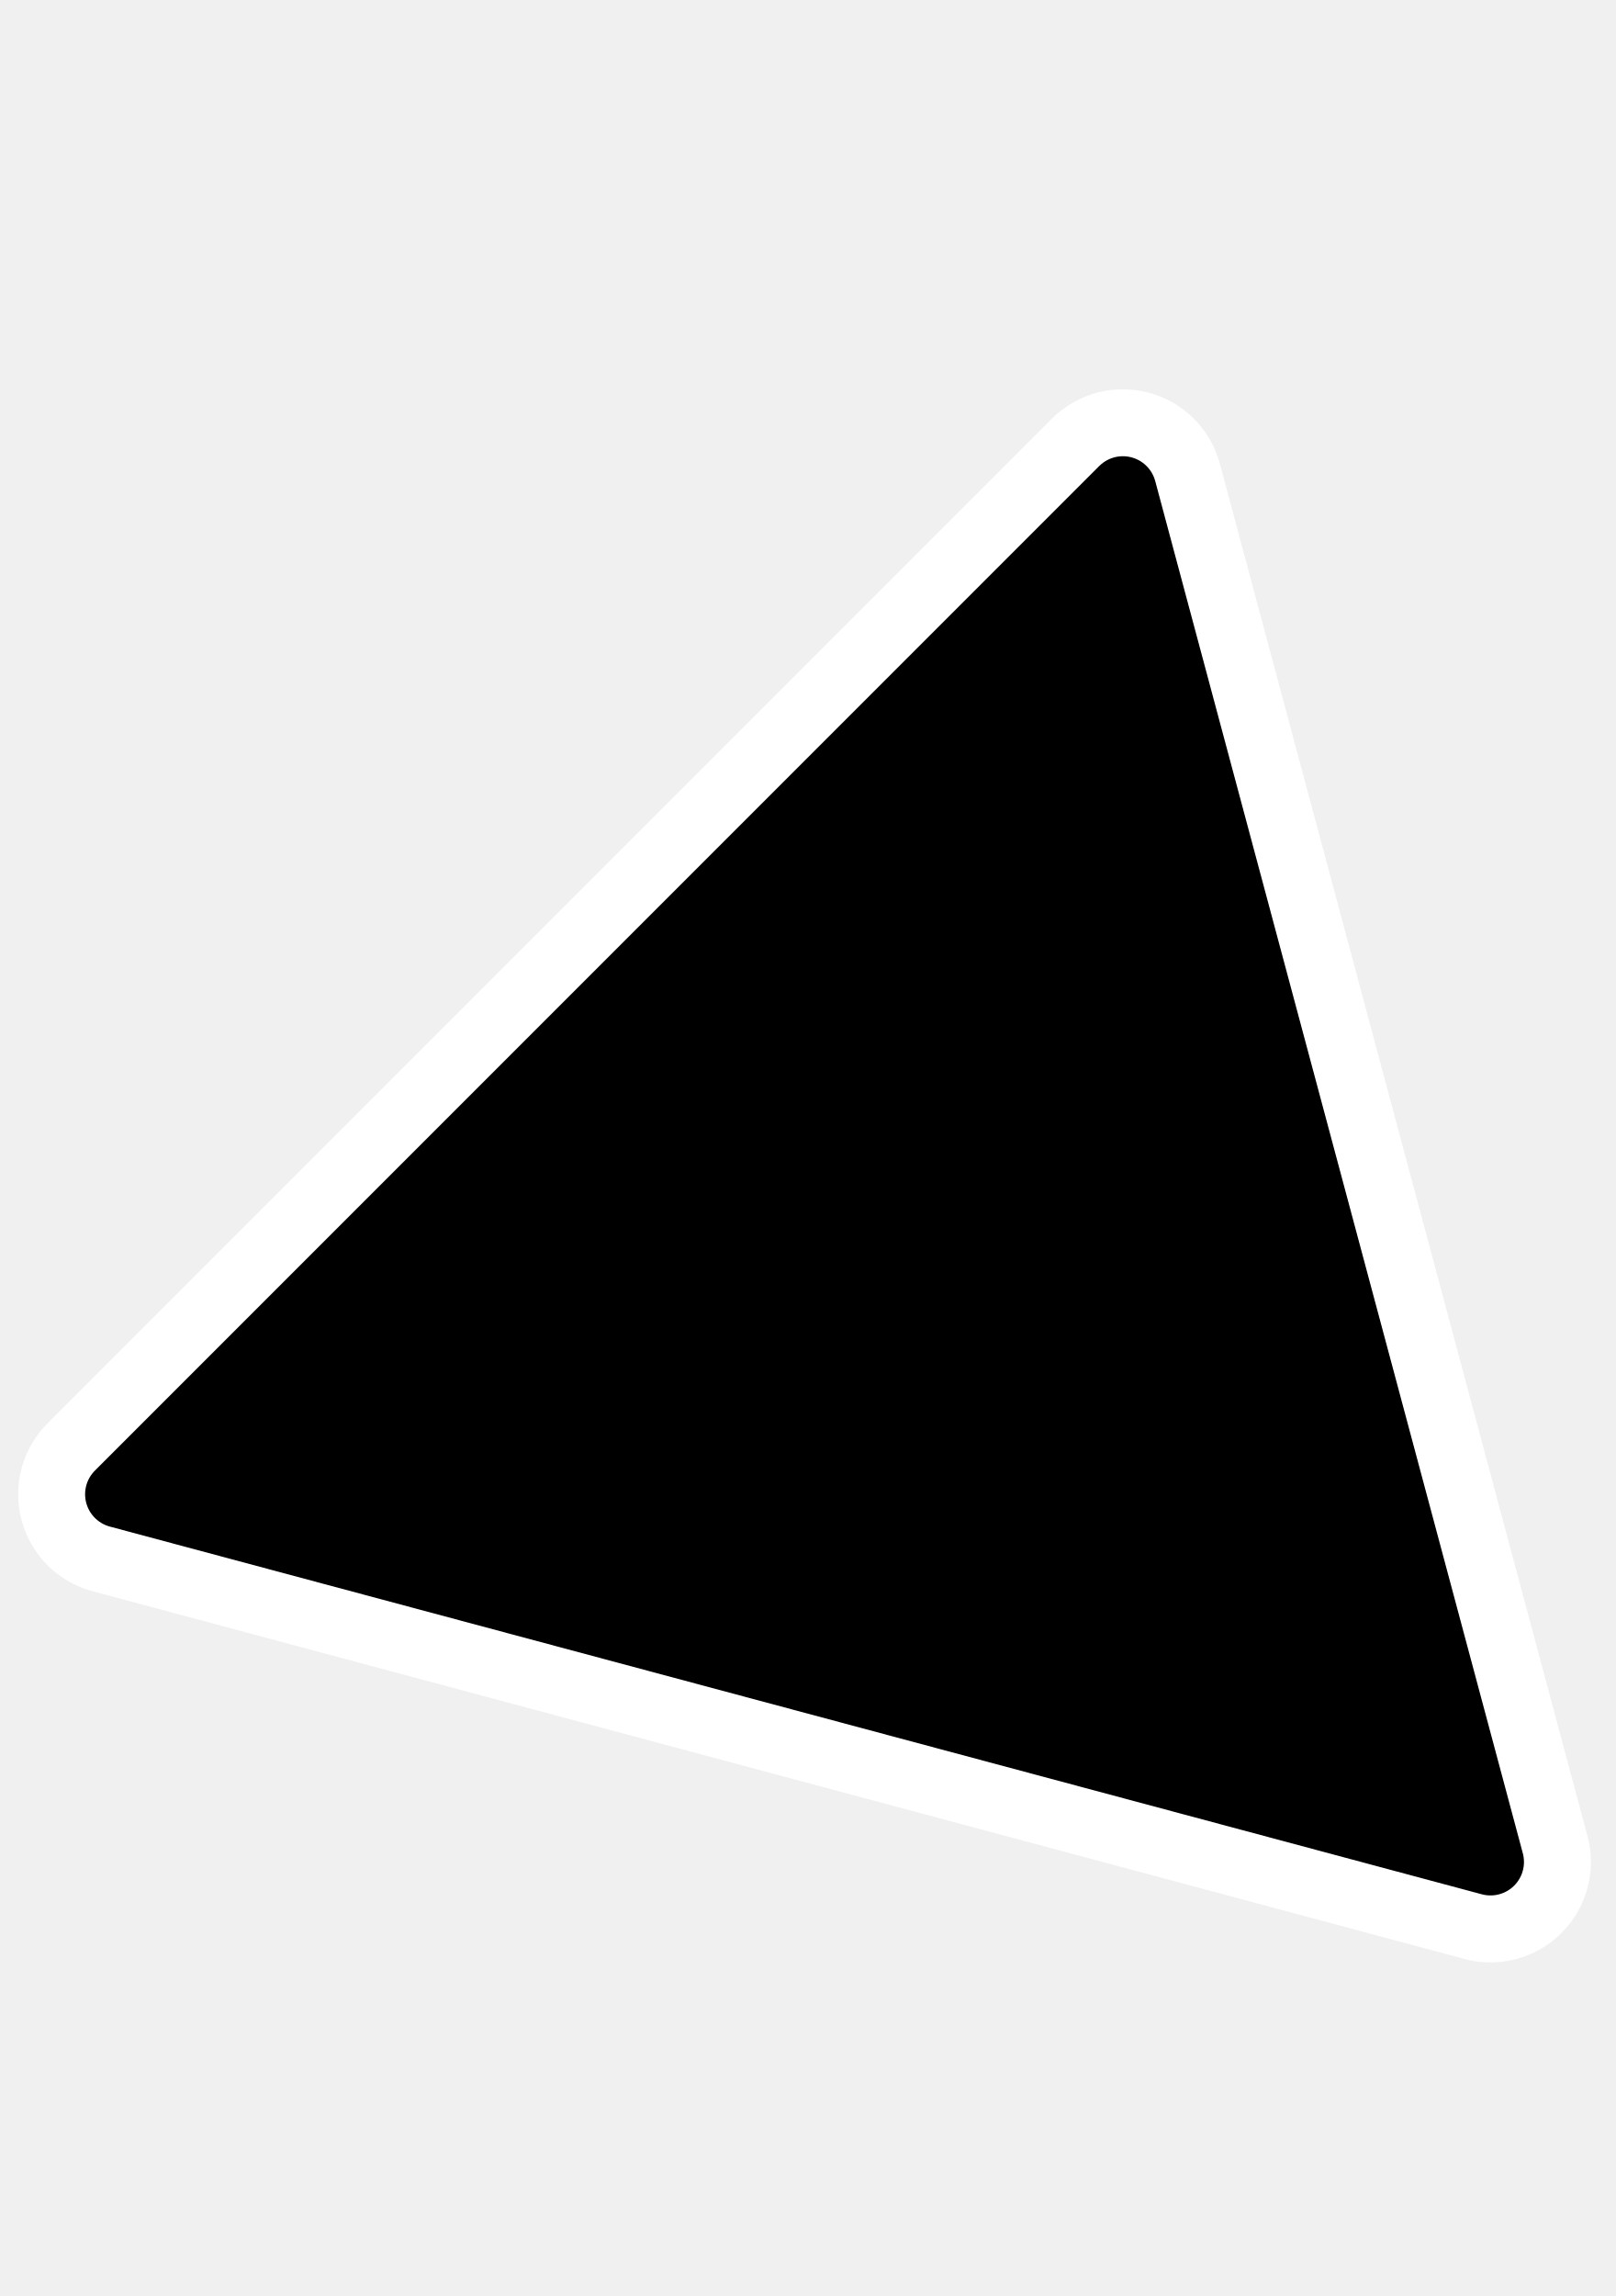
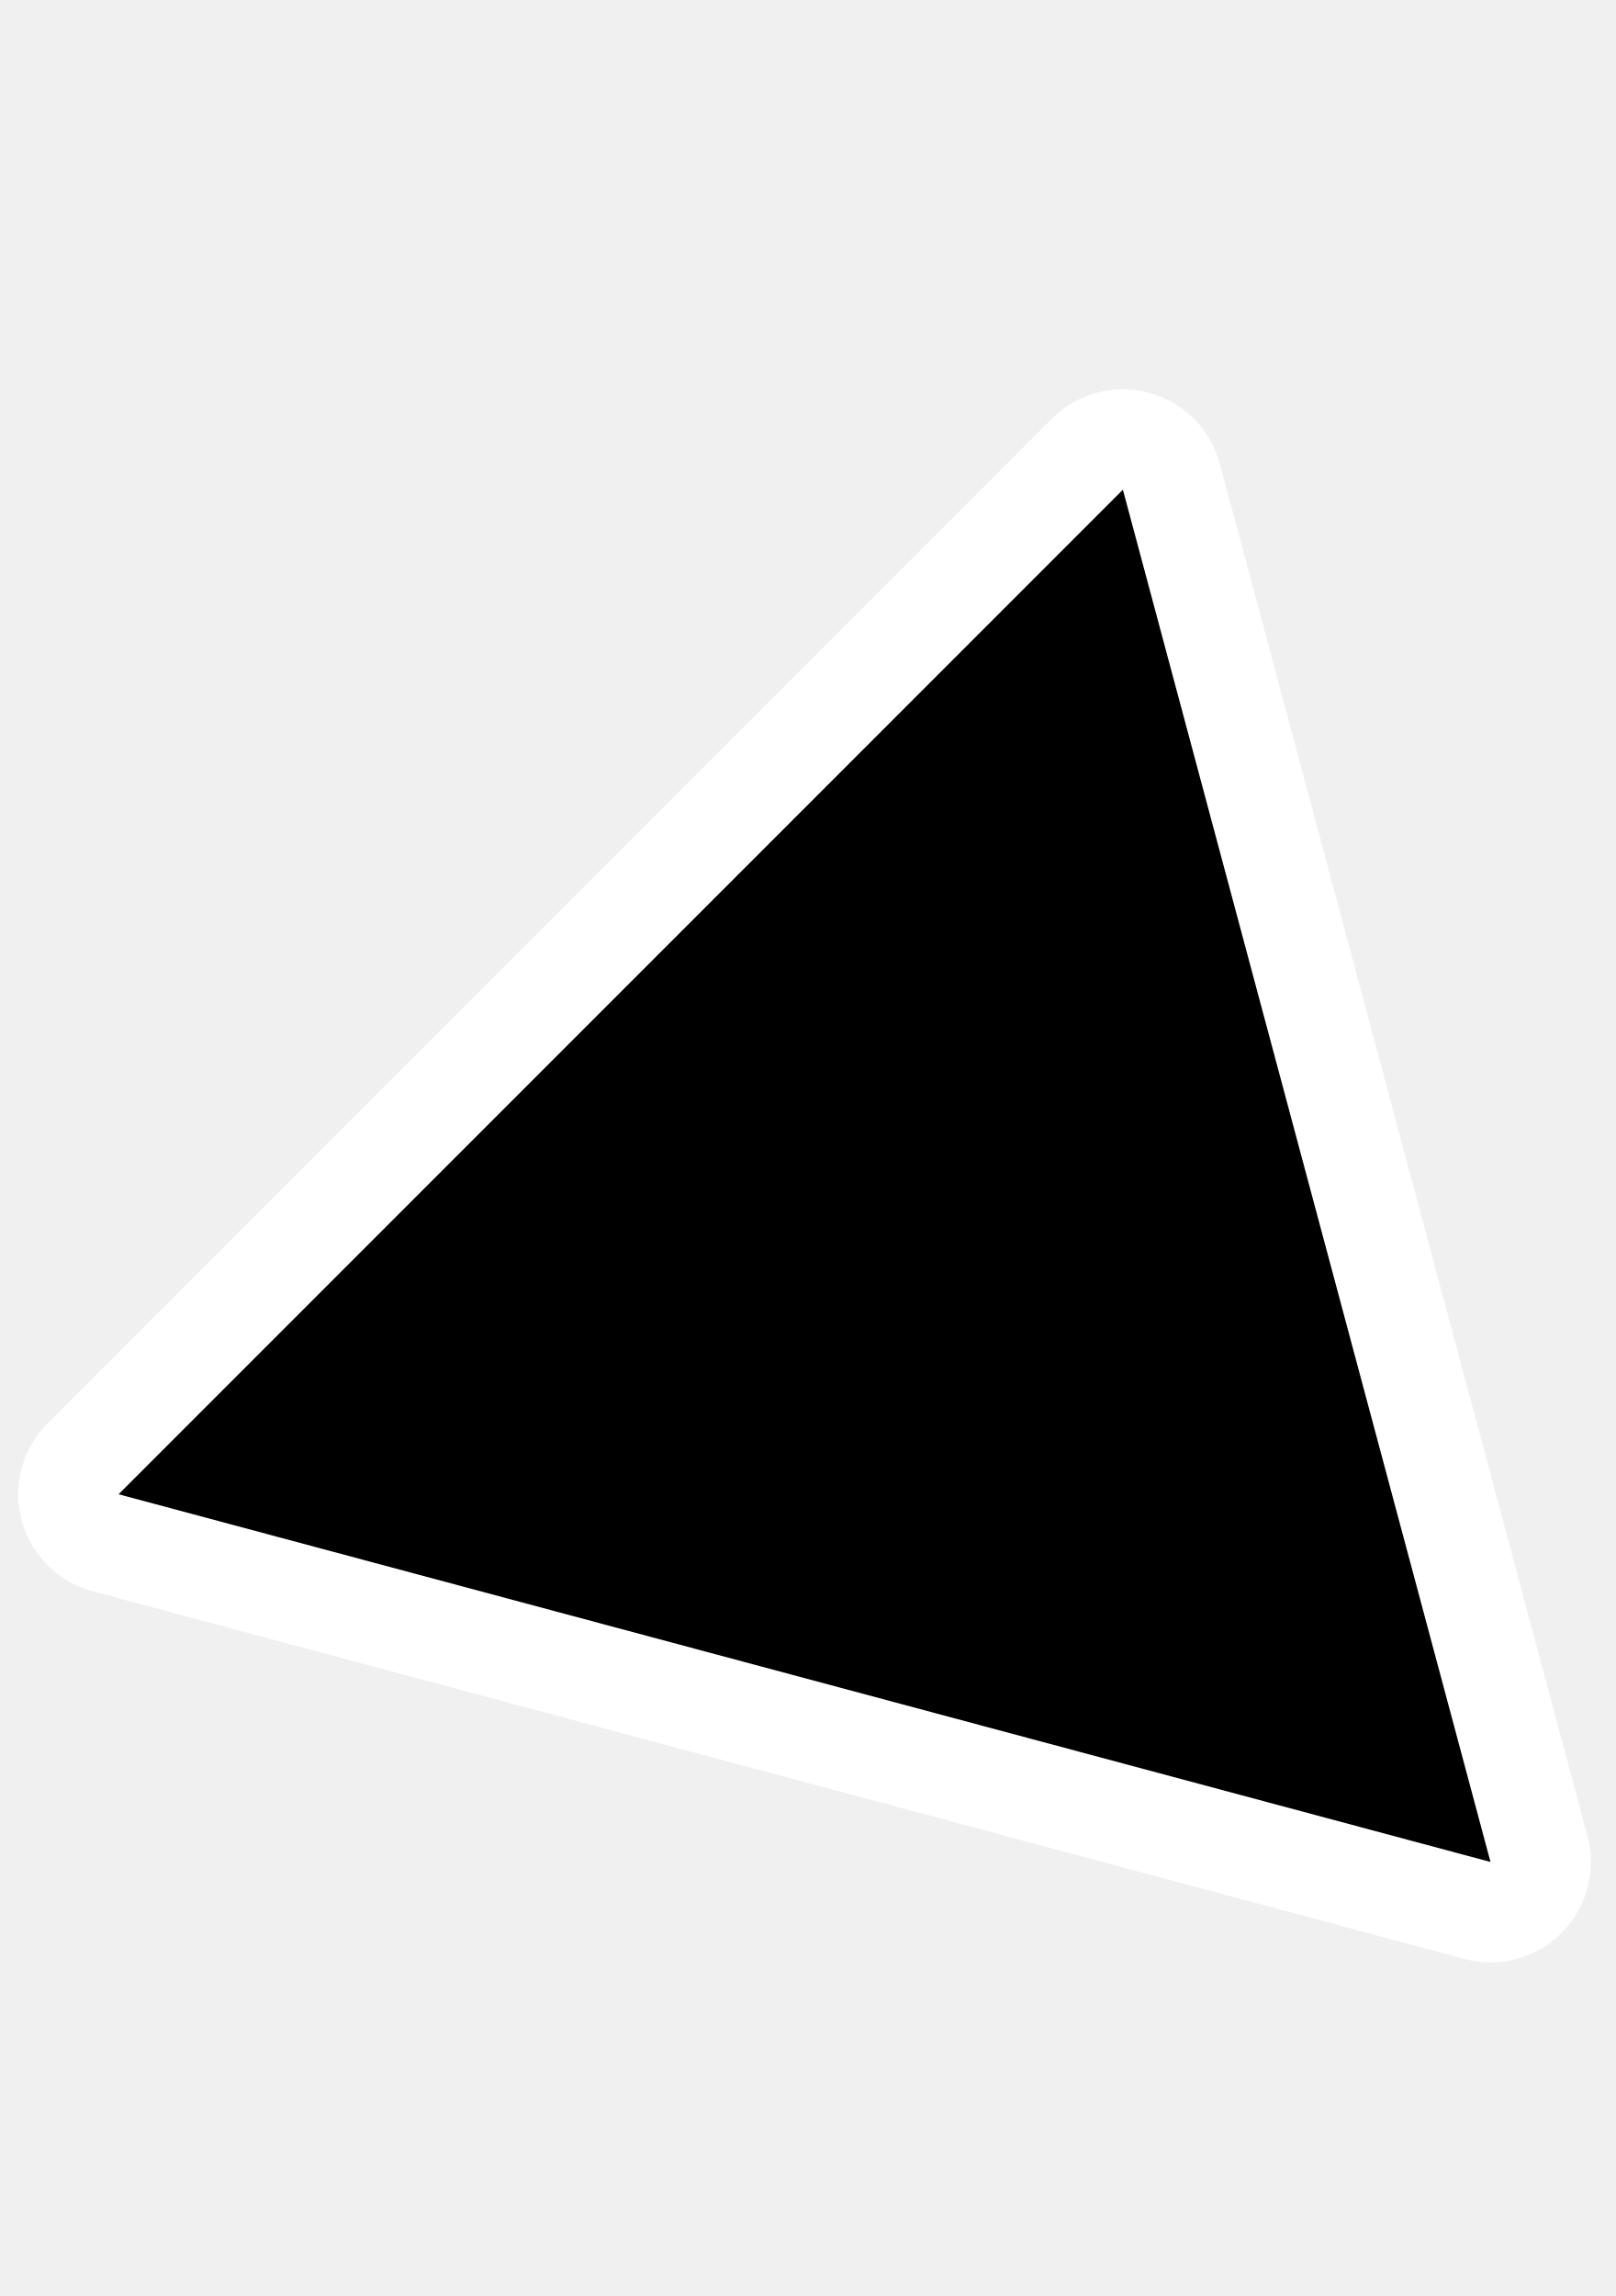
<svg xmlns="http://www.w3.org/2000/svg" id="svg1" viewBox="0 0 332.598 472.441" version="1.0" _SVGFile__filename="oldscale/actions/aobottom.svg" y="0" x="0" width="88mm" height="125mm">
  <defs id="defs8" />
  <path id="path2099" style="color:#000000;display:block;fill:none;stroke:#ffffff;stroke-width:41.324;stroke-linecap:round;stroke-linejoin:round" d="M 306.766,383.13 24.404,307.472 231.107,100.769 306.766,383.132 Z" />
-   <path id="path1323" style="color:#000000;display:block;fill:#000000;stroke:#000000;stroke-width:13.775;stroke-linecap:round;stroke-linejoin:round" d="M 306.769,383.131 24.401,307.47 231.108,100.763 Z" />
+   <path id="path1323" style="color:#000000;display:block;fill:#000000;stroke:#000000;stroke-width:0;stroke-linecap:round;stroke-linejoin:round;stroke-miterlimit:4;stroke-dasharray:none" d="M 306.769,383.131 24.401,307.47 231.108,100.763 Z" />
</svg>
